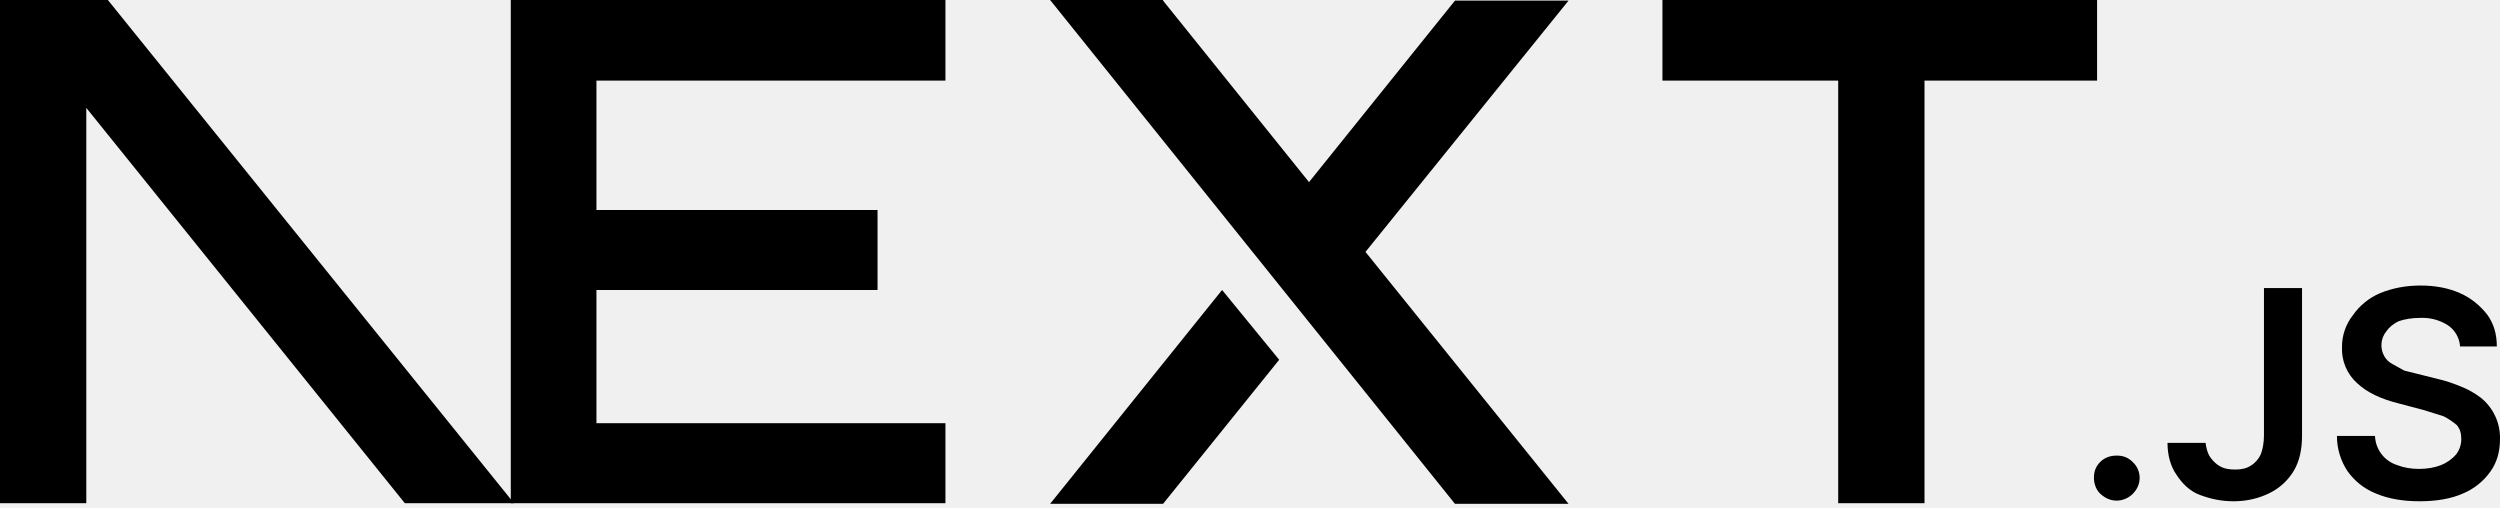
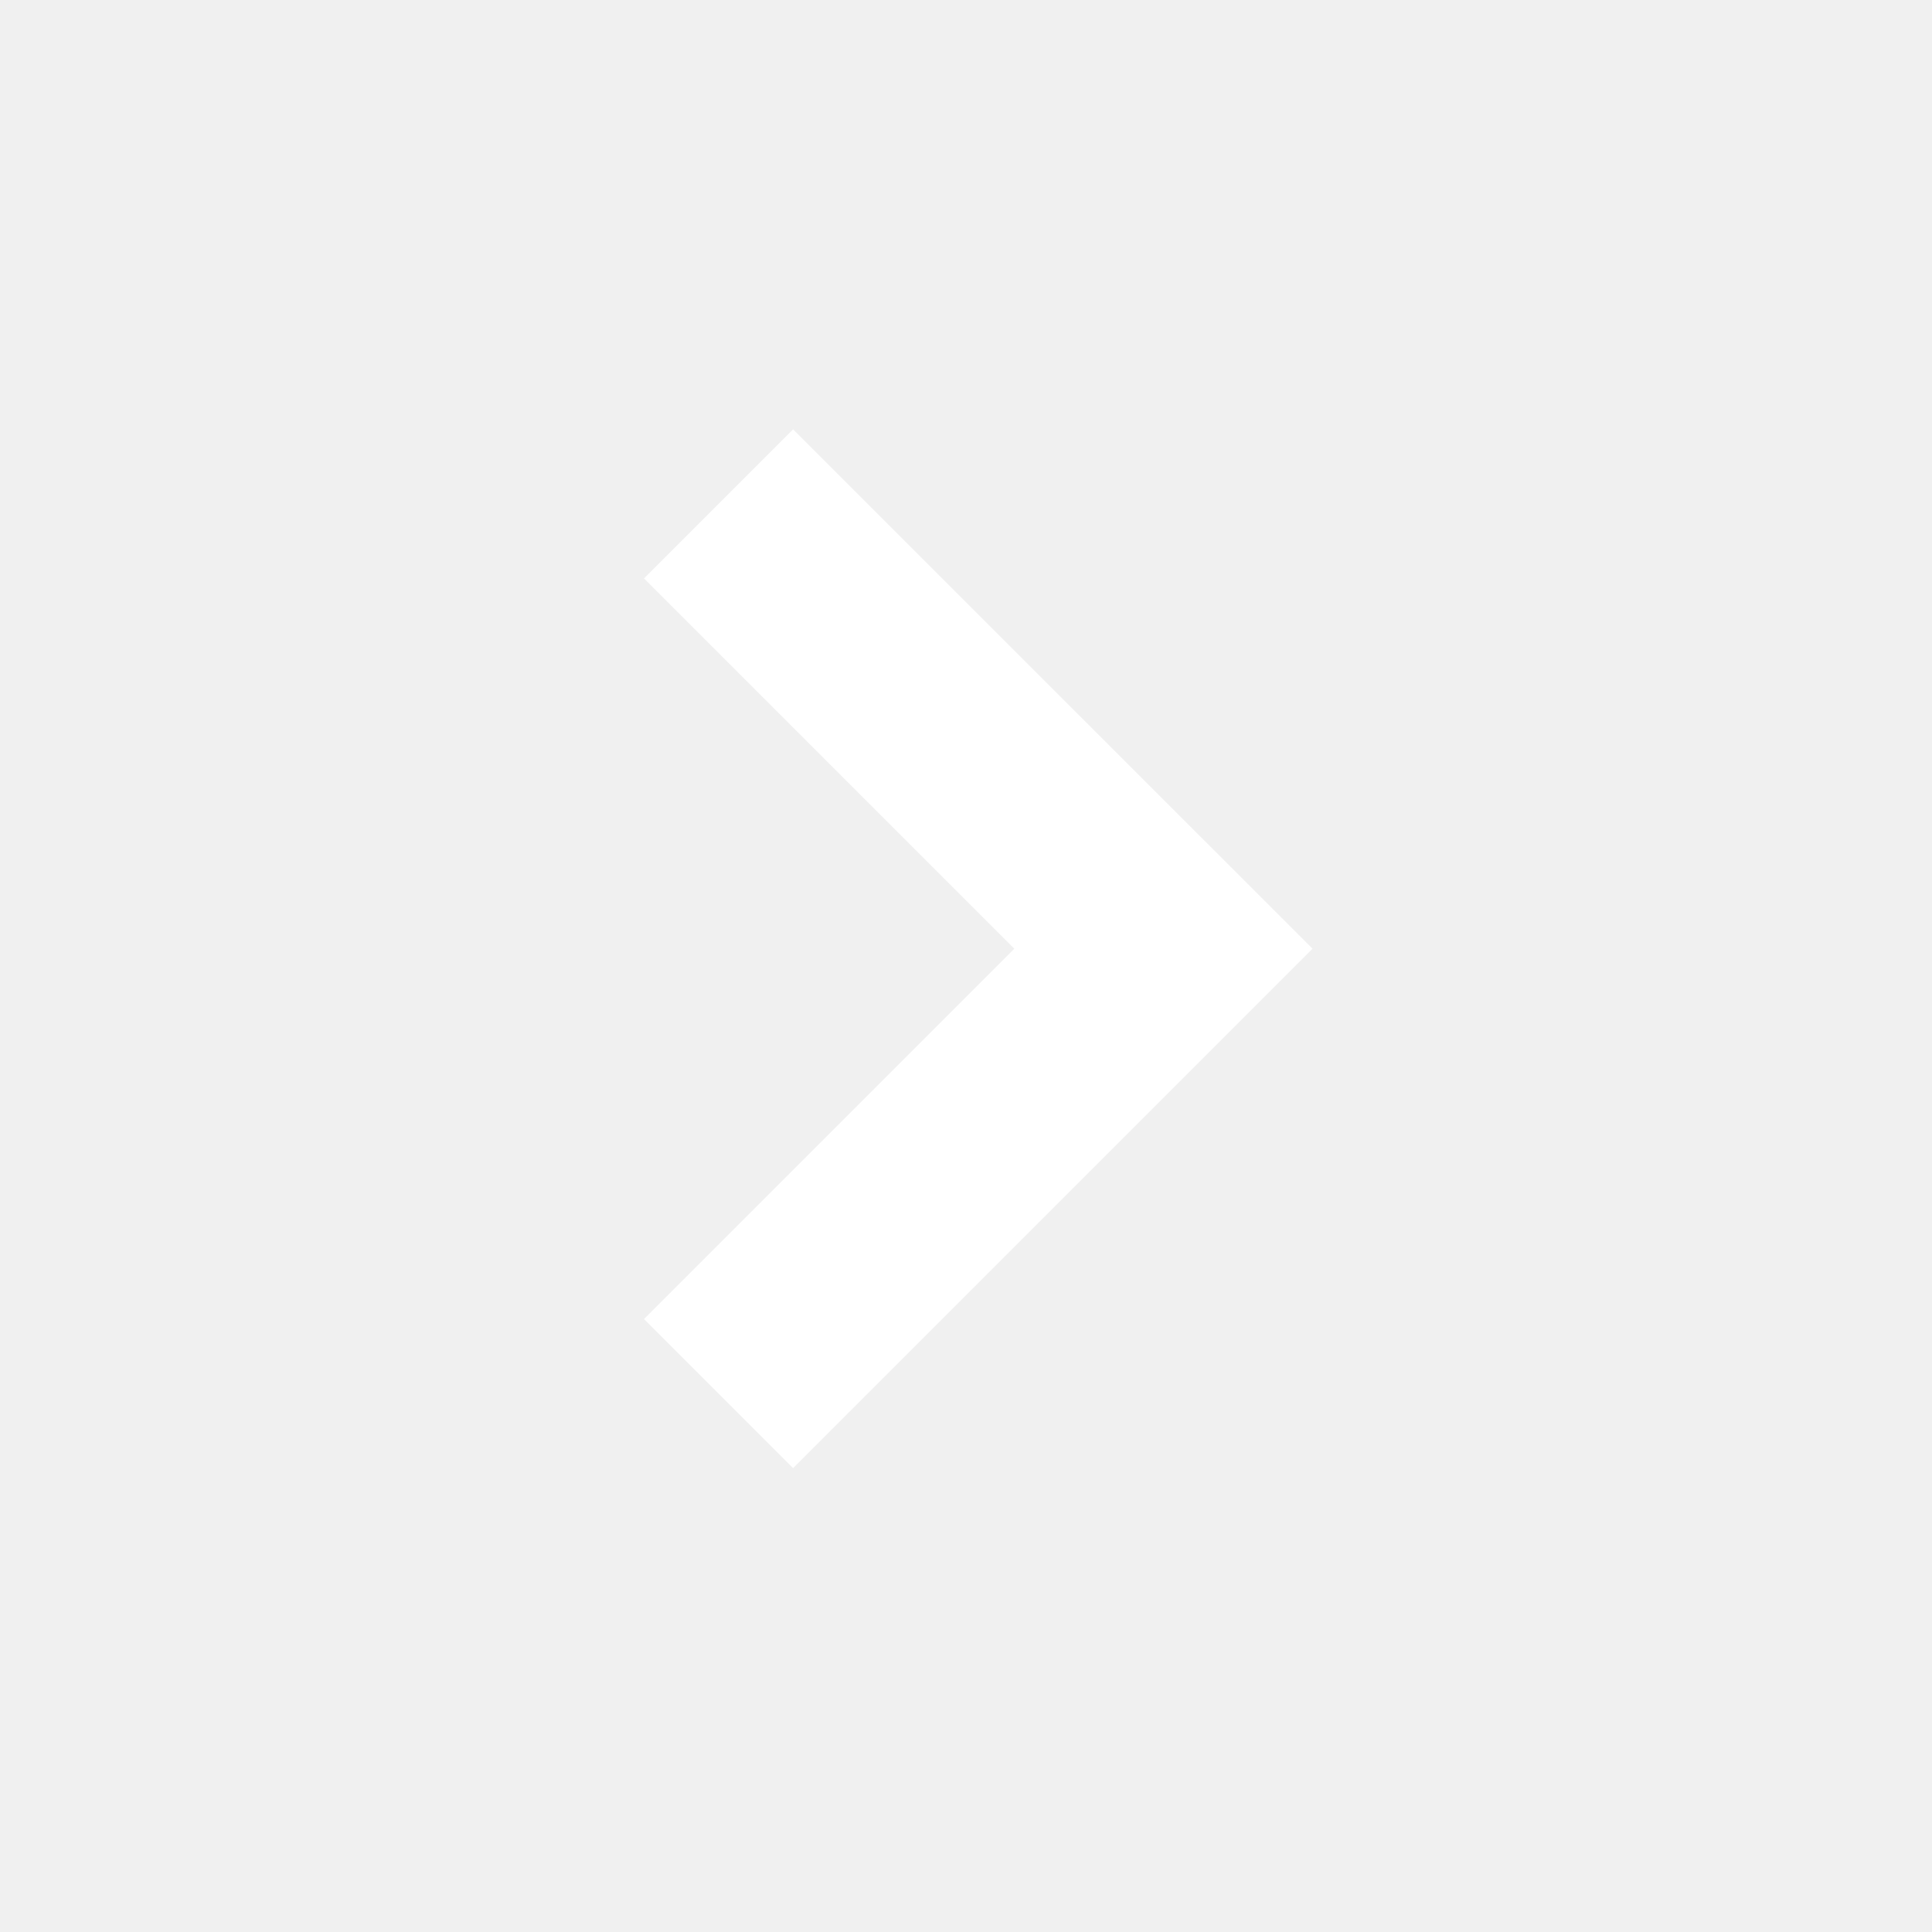
- <svg xmlns="http://www.w3.org/2000/svg" fill="none" viewBox="0 0 394 80">
-   <path fill="#000" d="M262 0h68.5v12.7h-27.2v66.6h-13.6V12.7H262V0ZM149 0v12.7H94v20.4h44.3v12.6H94v21h55v12.6H80.5V0h68.7zm34.3 0h-17.8l63.8 79.4h17.9l-32-39.7 32-39.6h-17.9l-23 28.6-23-28.6zm18.3 56.7-9-11-27.1 33.7h17.8l18.3-22.7z" />
-   <path fill="#000" d="M81 79.3 17 0H0v79.3h13.6V17l50.2 62.3H81Zm252.6-.4c-1 0-1.8-.4-2.5-1s-1.1-1.6-1.1-2.6.3-1.8 1-2.5 1.6-1 2.6-1 1.8.3 2.5 1a3.4 3.4 0 0 1 .6 4.3 3.7 3.7 0 0 1-3 1.8zm23.2-33.5h6v23.3c0 2.1-.4 4-1.3 5.5a9.1 9.1 0 0 1-3.8 3.5c-1.6.8-3.5 1.3-5.7 1.3-2 0-3.7-.4-5.3-1s-2.8-1.8-3.7-3.2c-.9-1.3-1.4-3-1.4-5h6c.1.8.3 1.6.7 2.2s1 1.2 1.6 1.5c.7.4 1.5.5 2.4.5 1 0 1.8-.2 2.4-.6a4 4 0 0 0 1.6-1.8c.3-.8.5-1.8.5-3V45.5zm30.9 9.1a4.4 4.4 0 0 0-2-3.3 7.5 7.5 0 0 0-4.3-1.1c-1.3 0-2.4.2-3.3.5-.9.4-1.6 1-2 1.6a3.5 3.5 0 0 0-.3 4c.3.5.7.9 1.3 1.2l1.8 1 2 .5 3.2.8c1.3.3 2.5.7 3.7 1.2a13 13 0 0 1 3.2 1.8 8.1 8.1 0 0 1 3 6.5c0 2-.5 3.7-1.5 5.1a10 10 0 0 1-4.4 3.5c-1.8.8-4.1 1.2-6.8 1.2-2.6 0-4.9-.4-6.8-1.2-2-.8-3.4-2-4.5-3.5a10 10 0 0 1-1.7-5.6h6a5 5 0 0 0 3.5 4.6c1 .4 2.2.6 3.4.6 1.3 0 2.5-.2 3.5-.6 1-.4 1.8-1 2.4-1.7a4 4 0 0 0 .8-2.4c0-.9-.2-1.6-.7-2.2a11 11 0 0 0-2.1-1.4l-3.2-1-3.8-1c-2.8-.7-5-1.7-6.6-3.2a7.2 7.2 0 0 1-2.4-5.7 8 8 0 0 1 1.7-5 10 10 0 0 1 4.3-3.5c2-.8 4-1.2 6.4-1.2 2.3 0 4.4.4 6.2 1.2 1.8.8 3.2 2 4.3 3.4 1 1.4 1.5 3 1.5 5h-5.8z" />
+ <svg xmlns="http://www.w3.org/2000/svg" width="36" height="36" viewBox="0 0 36 36" fill="none">
+   <path d="M18.9 17.678L12 10.778L14.778 8L24.457 17.678L14.778 27.357L12 24.578L18.9 17.678Z" fill="white" />
</svg>
